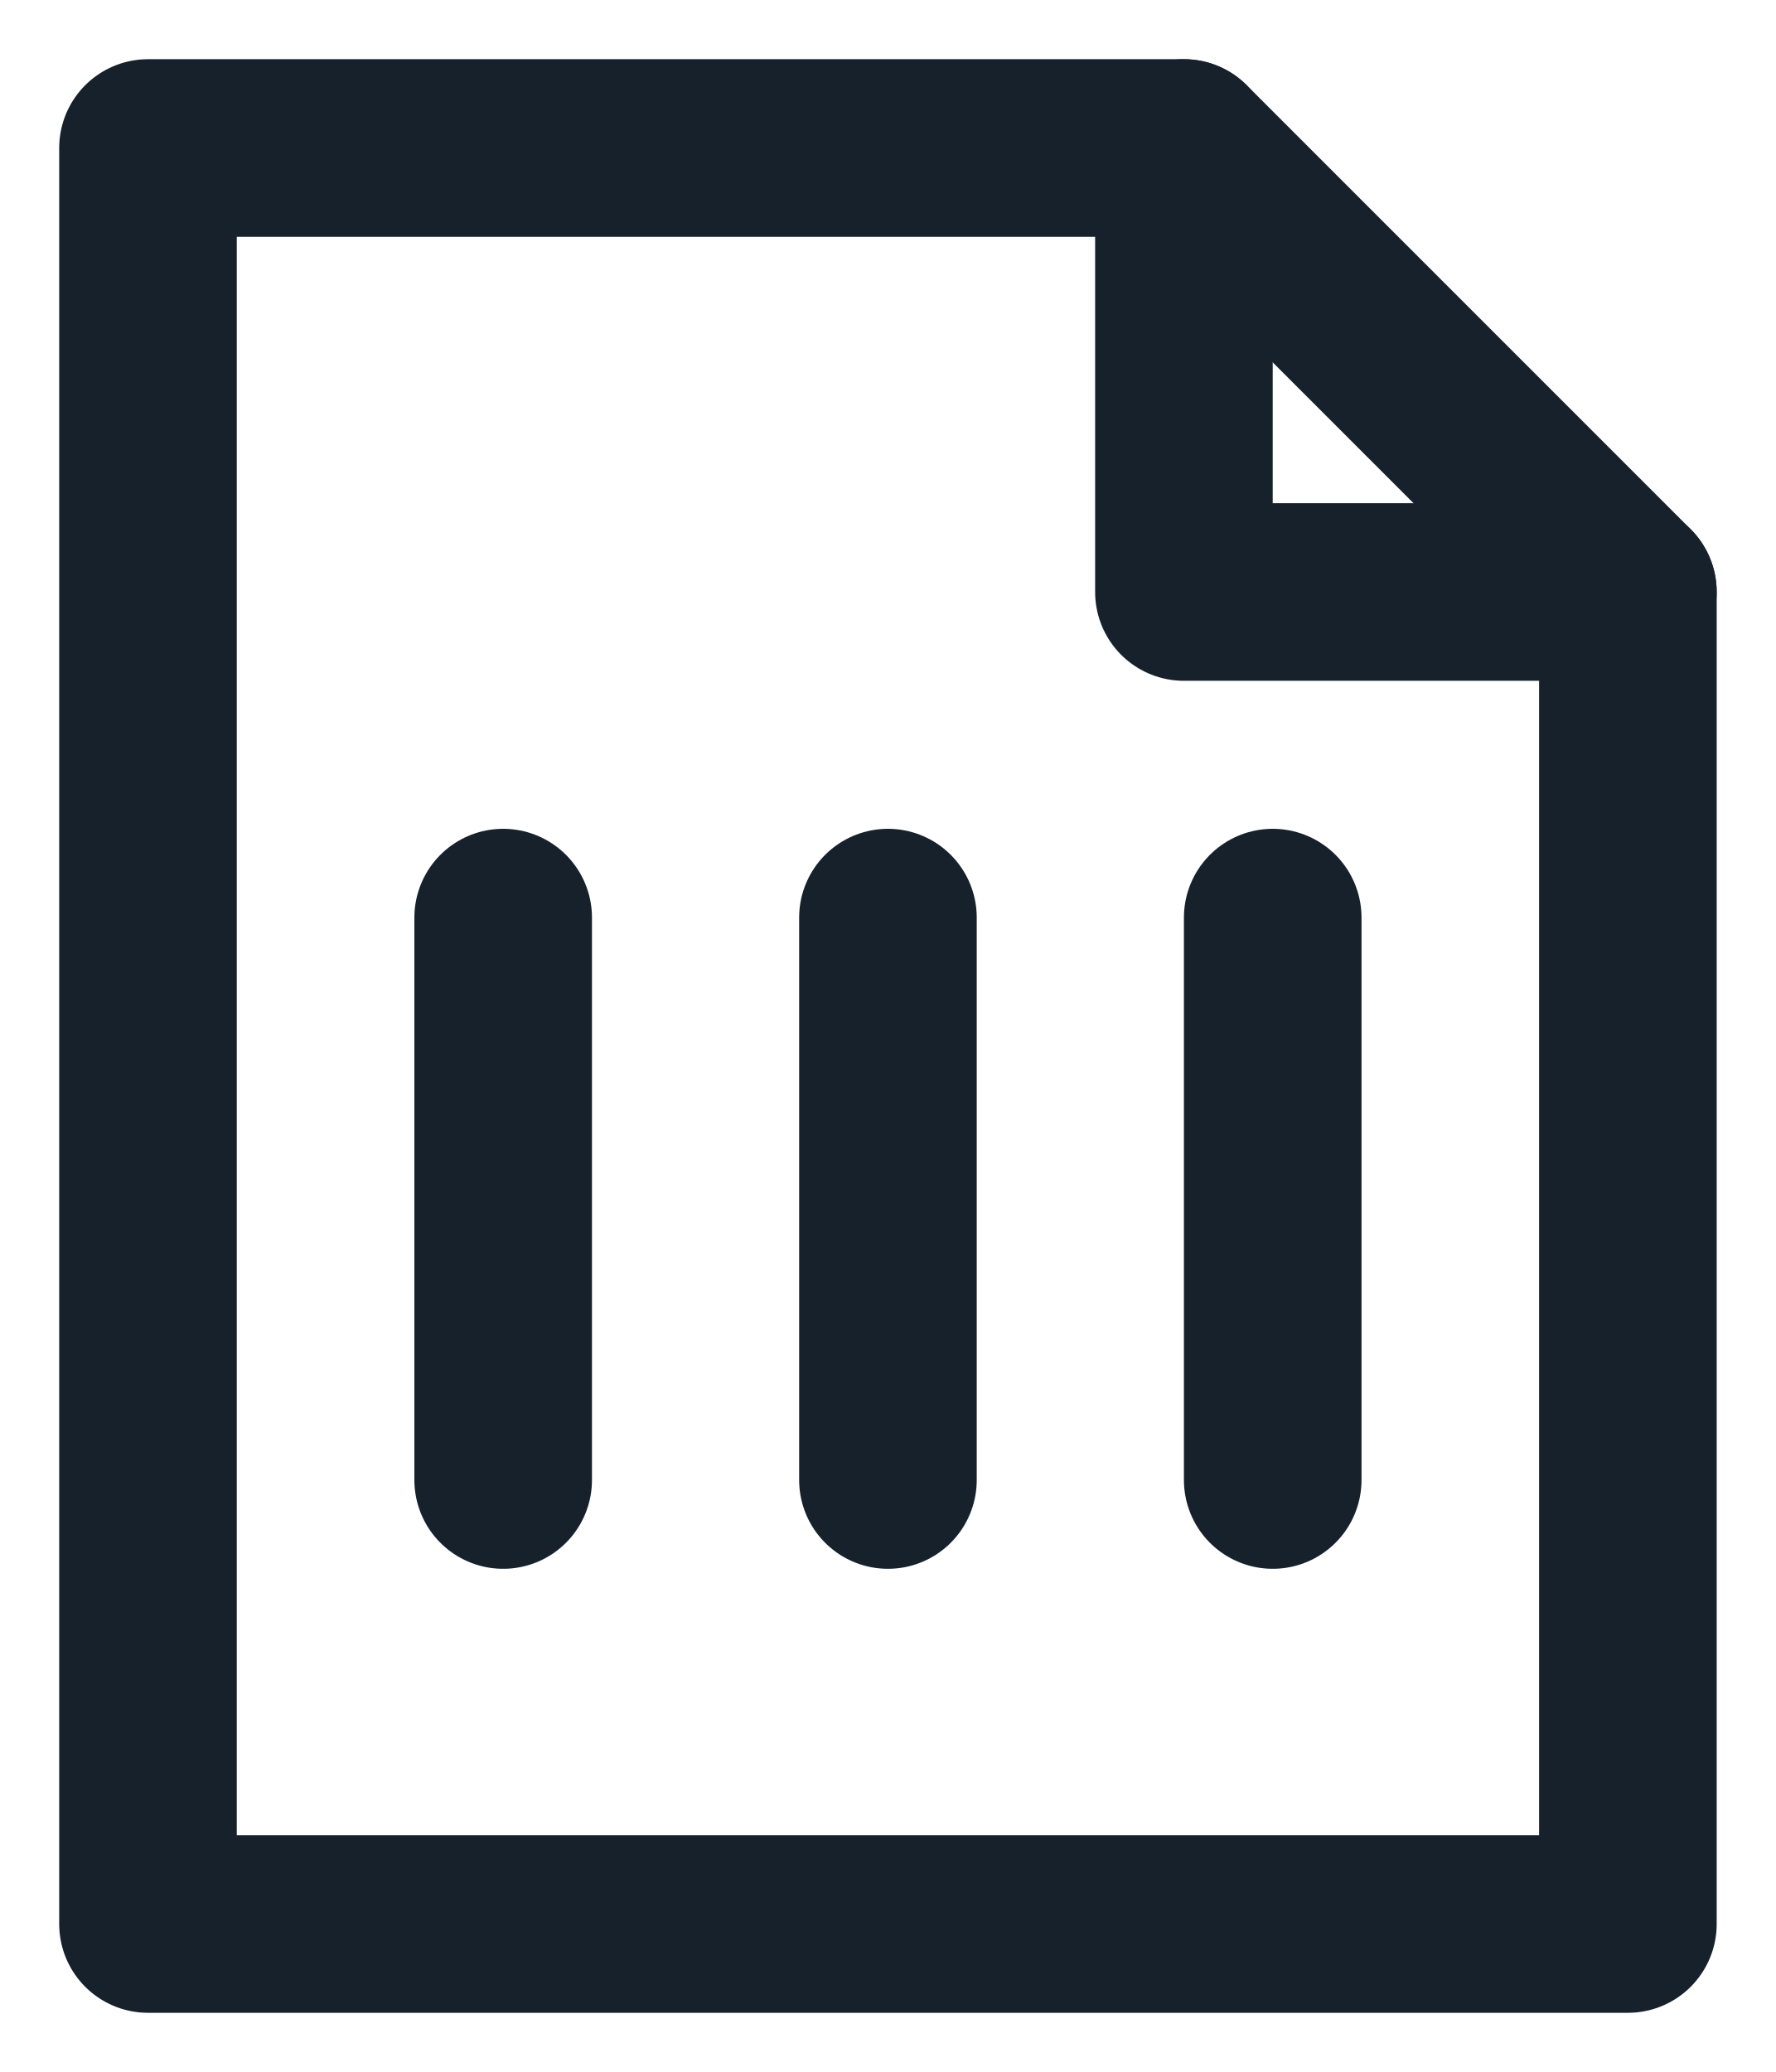
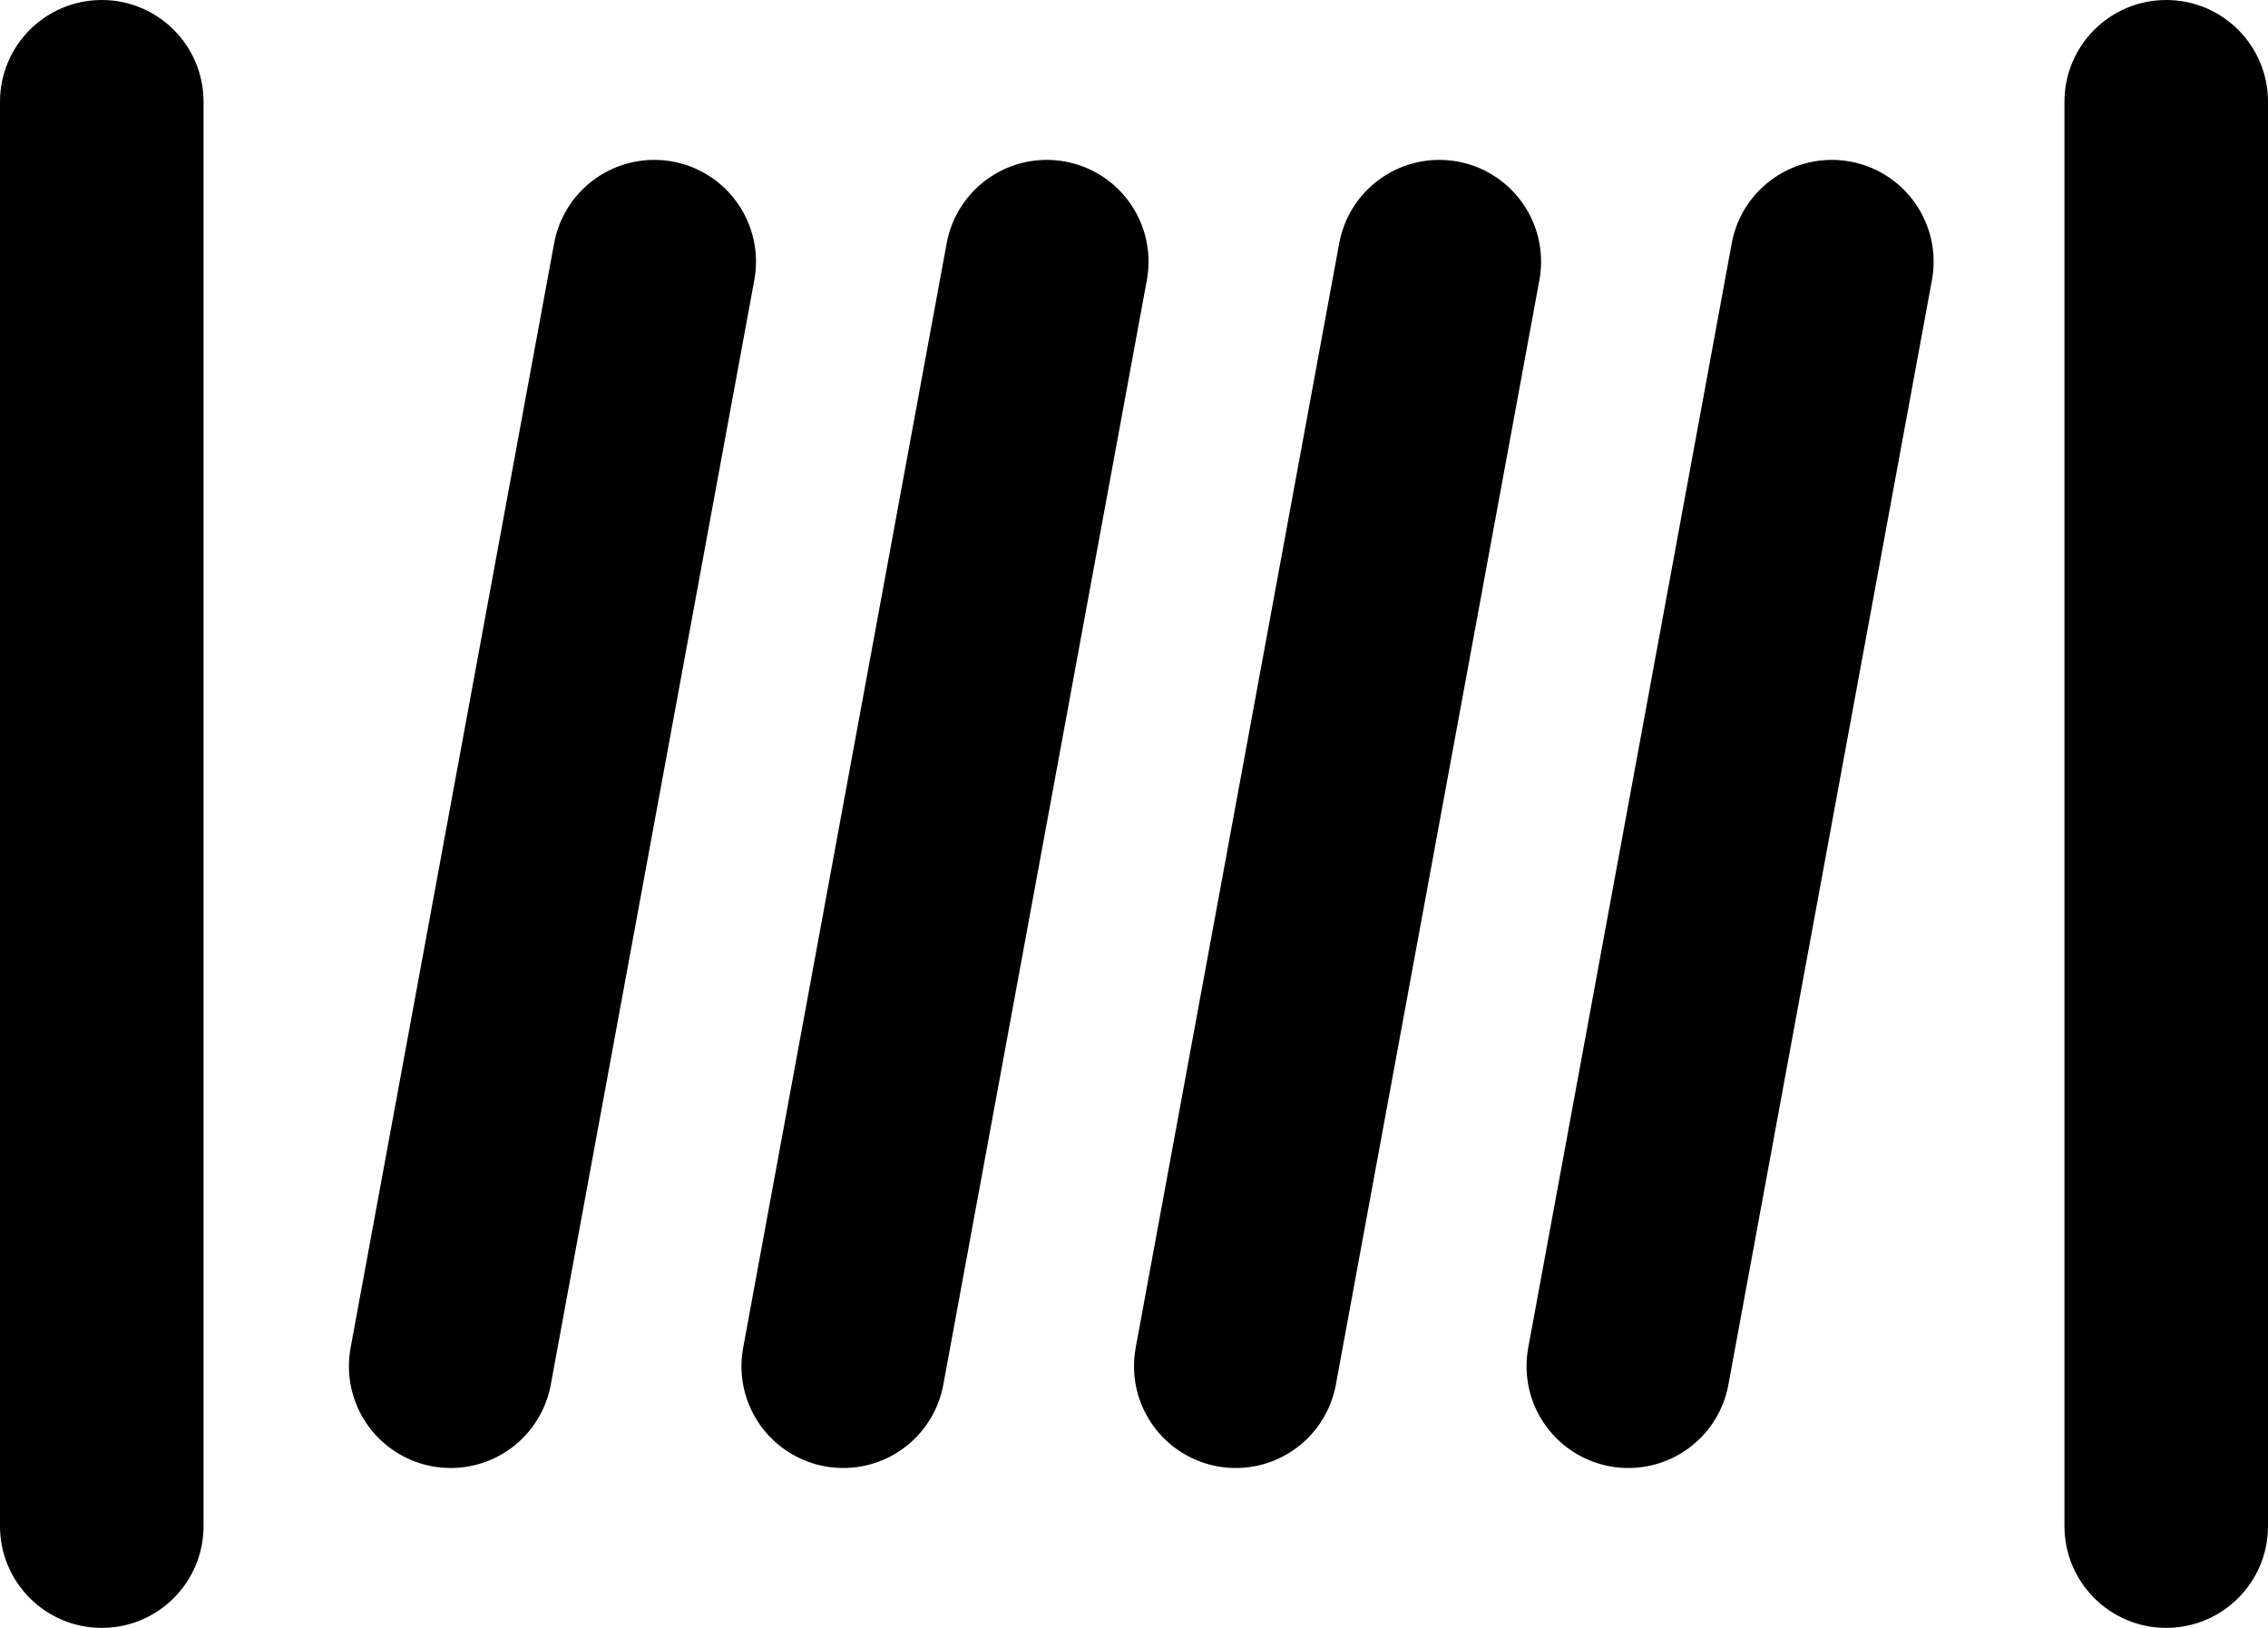
- <svg xmlns="http://www.w3.org/2000/svg" viewBox="0 0 120 140" width="120" height="140" role="img" aria-label="ChartDown Spec symbol">
-   <path d="M10 10 H80 L110 40 V130 H10 Z" fill="none" stroke="#16212c" stroke-width="12" stroke-linejoin="round" />
-   <path d="M80 10 V40 H110" fill="none" stroke="#16212c" stroke-width="12" stroke-linejoin="round" stroke-linecap="round" />
-   <line x1="34" y1="62" x2="34" y2="100" stroke="#16212c" stroke-width="12" stroke-linecap="round" />
-   <line x1="60" y1="62" x2="60" y2="100" stroke="#16212c" stroke-width="12" stroke-linecap="round" />
-   <line x1="86" y1="62" x2="86" y2="100" stroke="#16212c" stroke-width="12" stroke-linecap="round" />
+ <svg xmlns="http://www.w3.org/2000/svg" viewBox="9 20 78.00 56" width="78.00" height="56" role="img" aria-label="ChartDown">
+   <rect x="9" y="20" width="7" height="56" rx="3.5" fill="#000000" />
+   <rect x="80" y="20" width="7" height="56" rx="3.5" fill="#000000" />
+   <line x1="24.5" y1="67" x2="31.5" y2="29" stroke="#000000" stroke-width="7" stroke-linecap="round" />
+   <line x1="38" y1="67" x2="45" y2="29" stroke="#000000" stroke-width="7" stroke-linecap="round" />
+   <line x1="51.5" y1="67" x2="58.5" y2="29" stroke="#000000" stroke-width="7" stroke-linecap="round" />
+   <line x1="65" y1="67" x2="72" y2="29" stroke="#000000" stroke-width="7" stroke-linecap="round" />
</svg>
